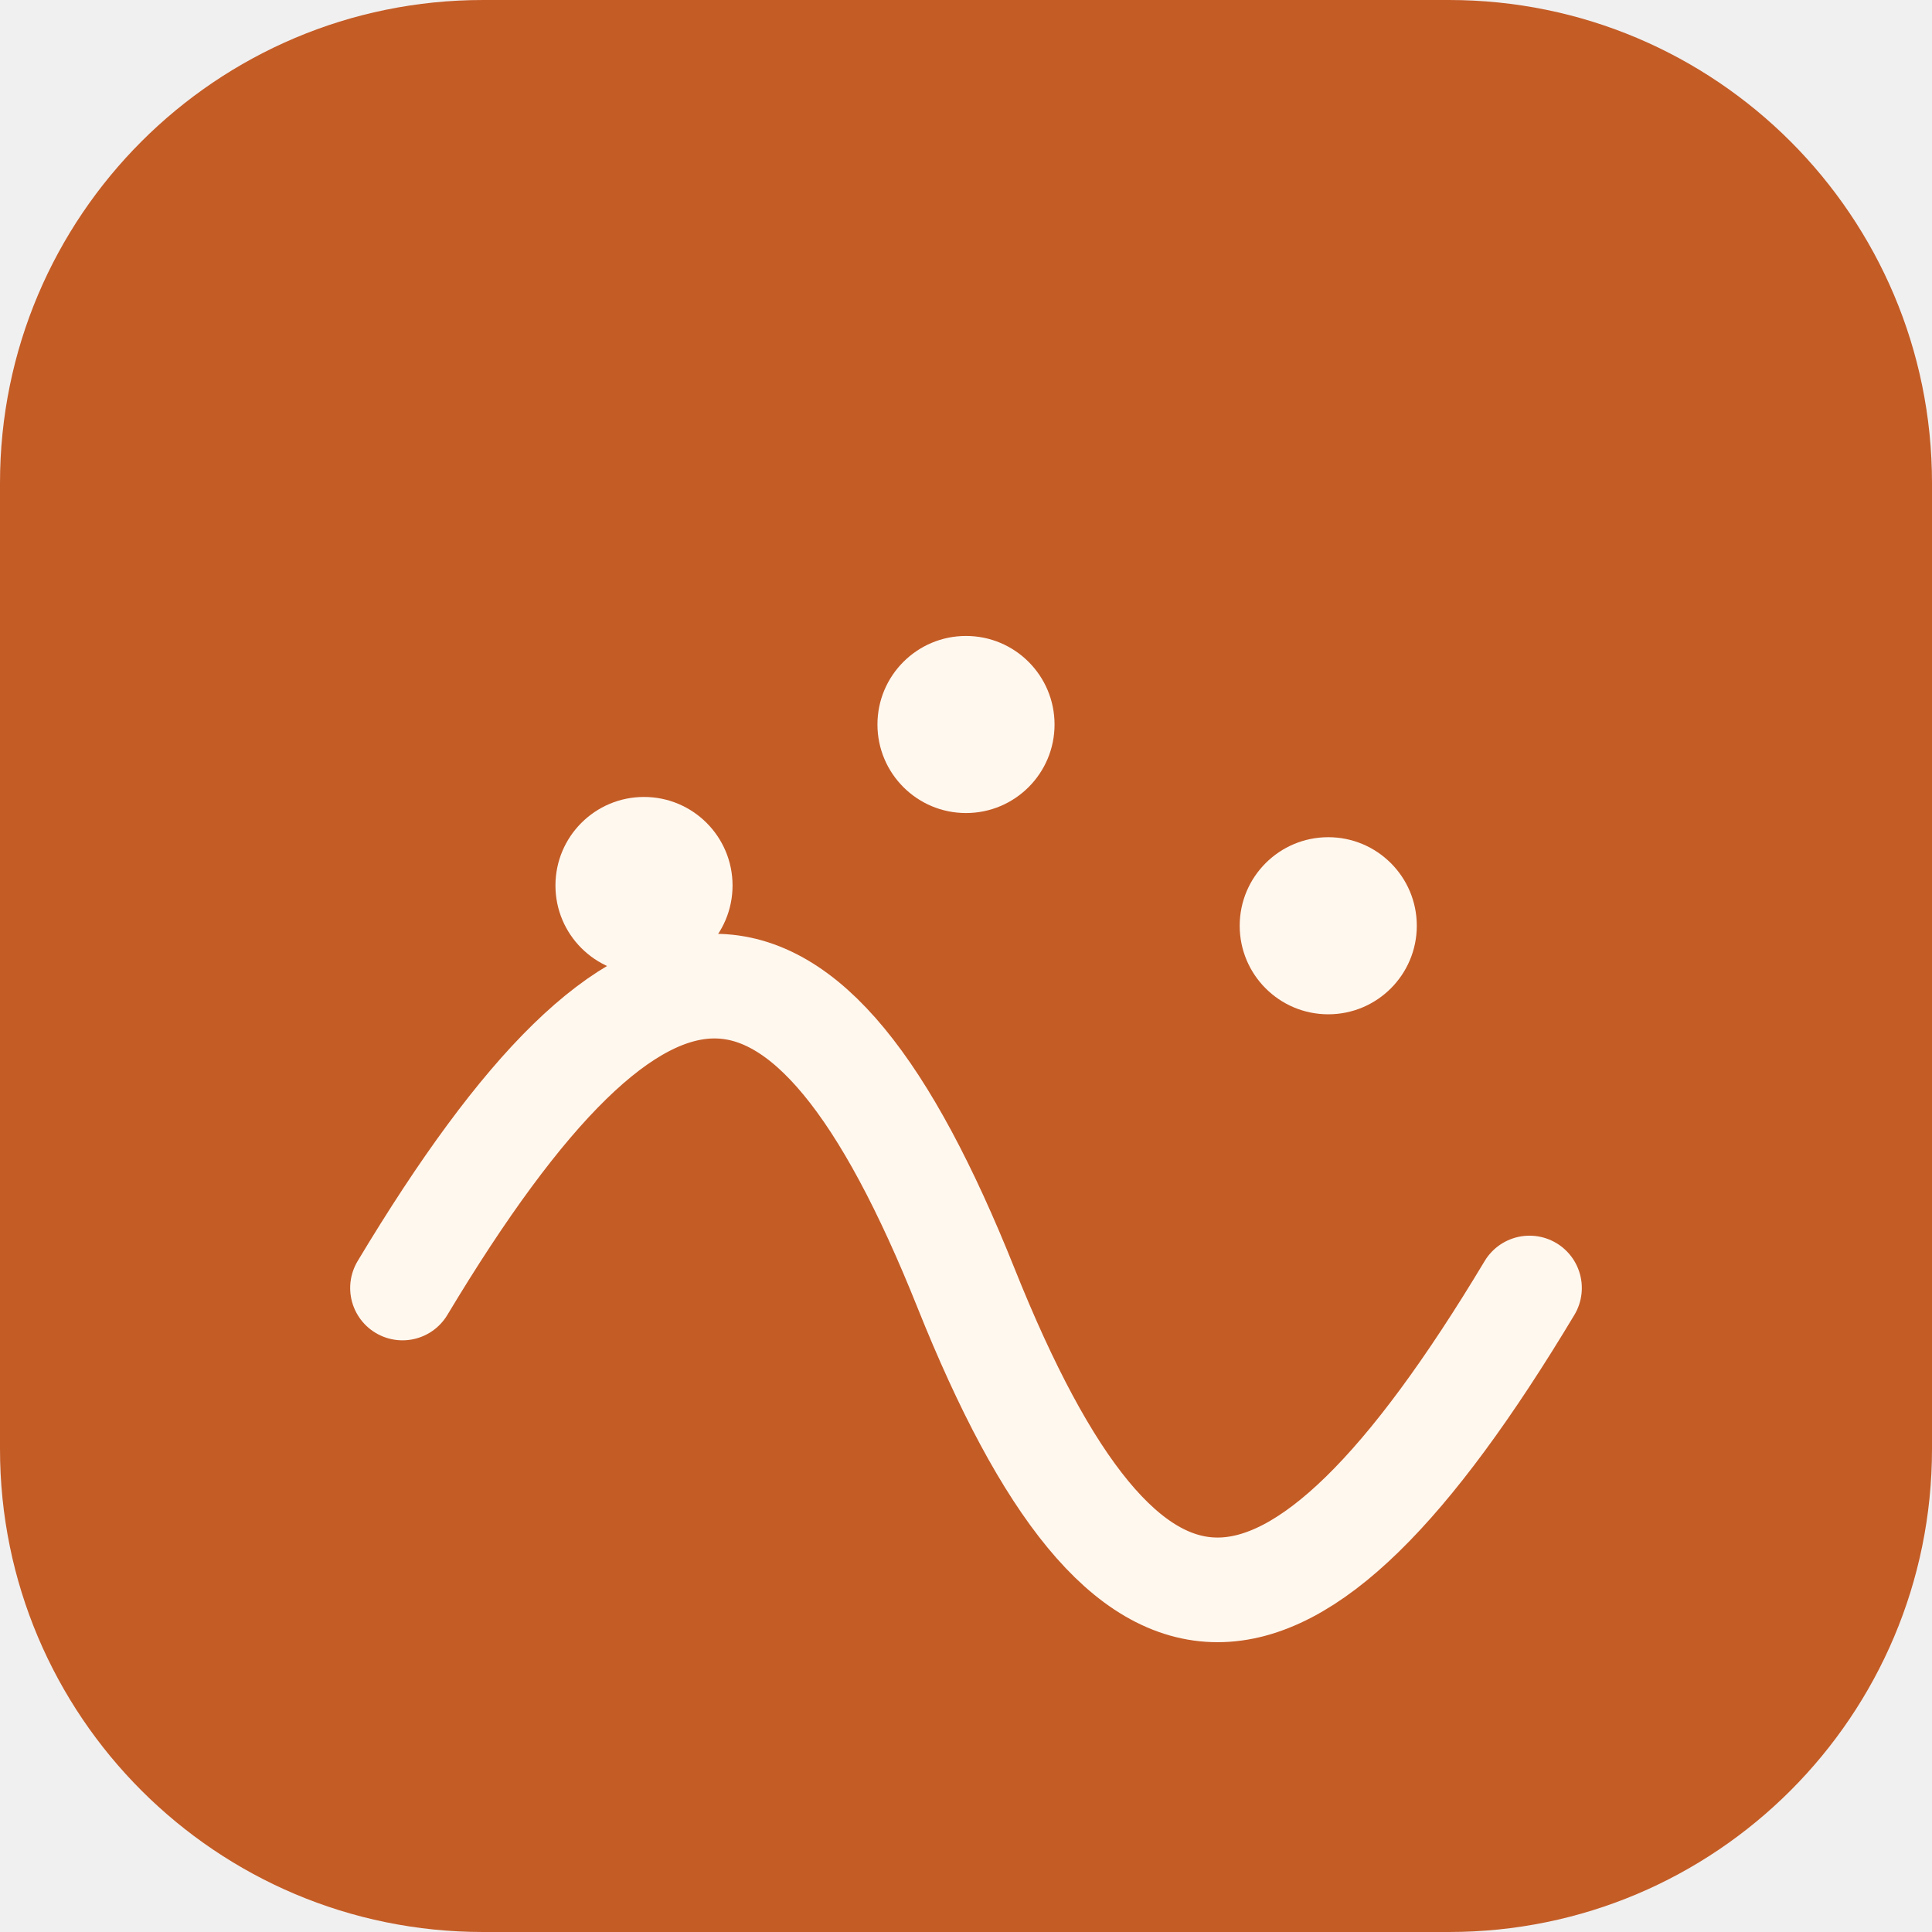
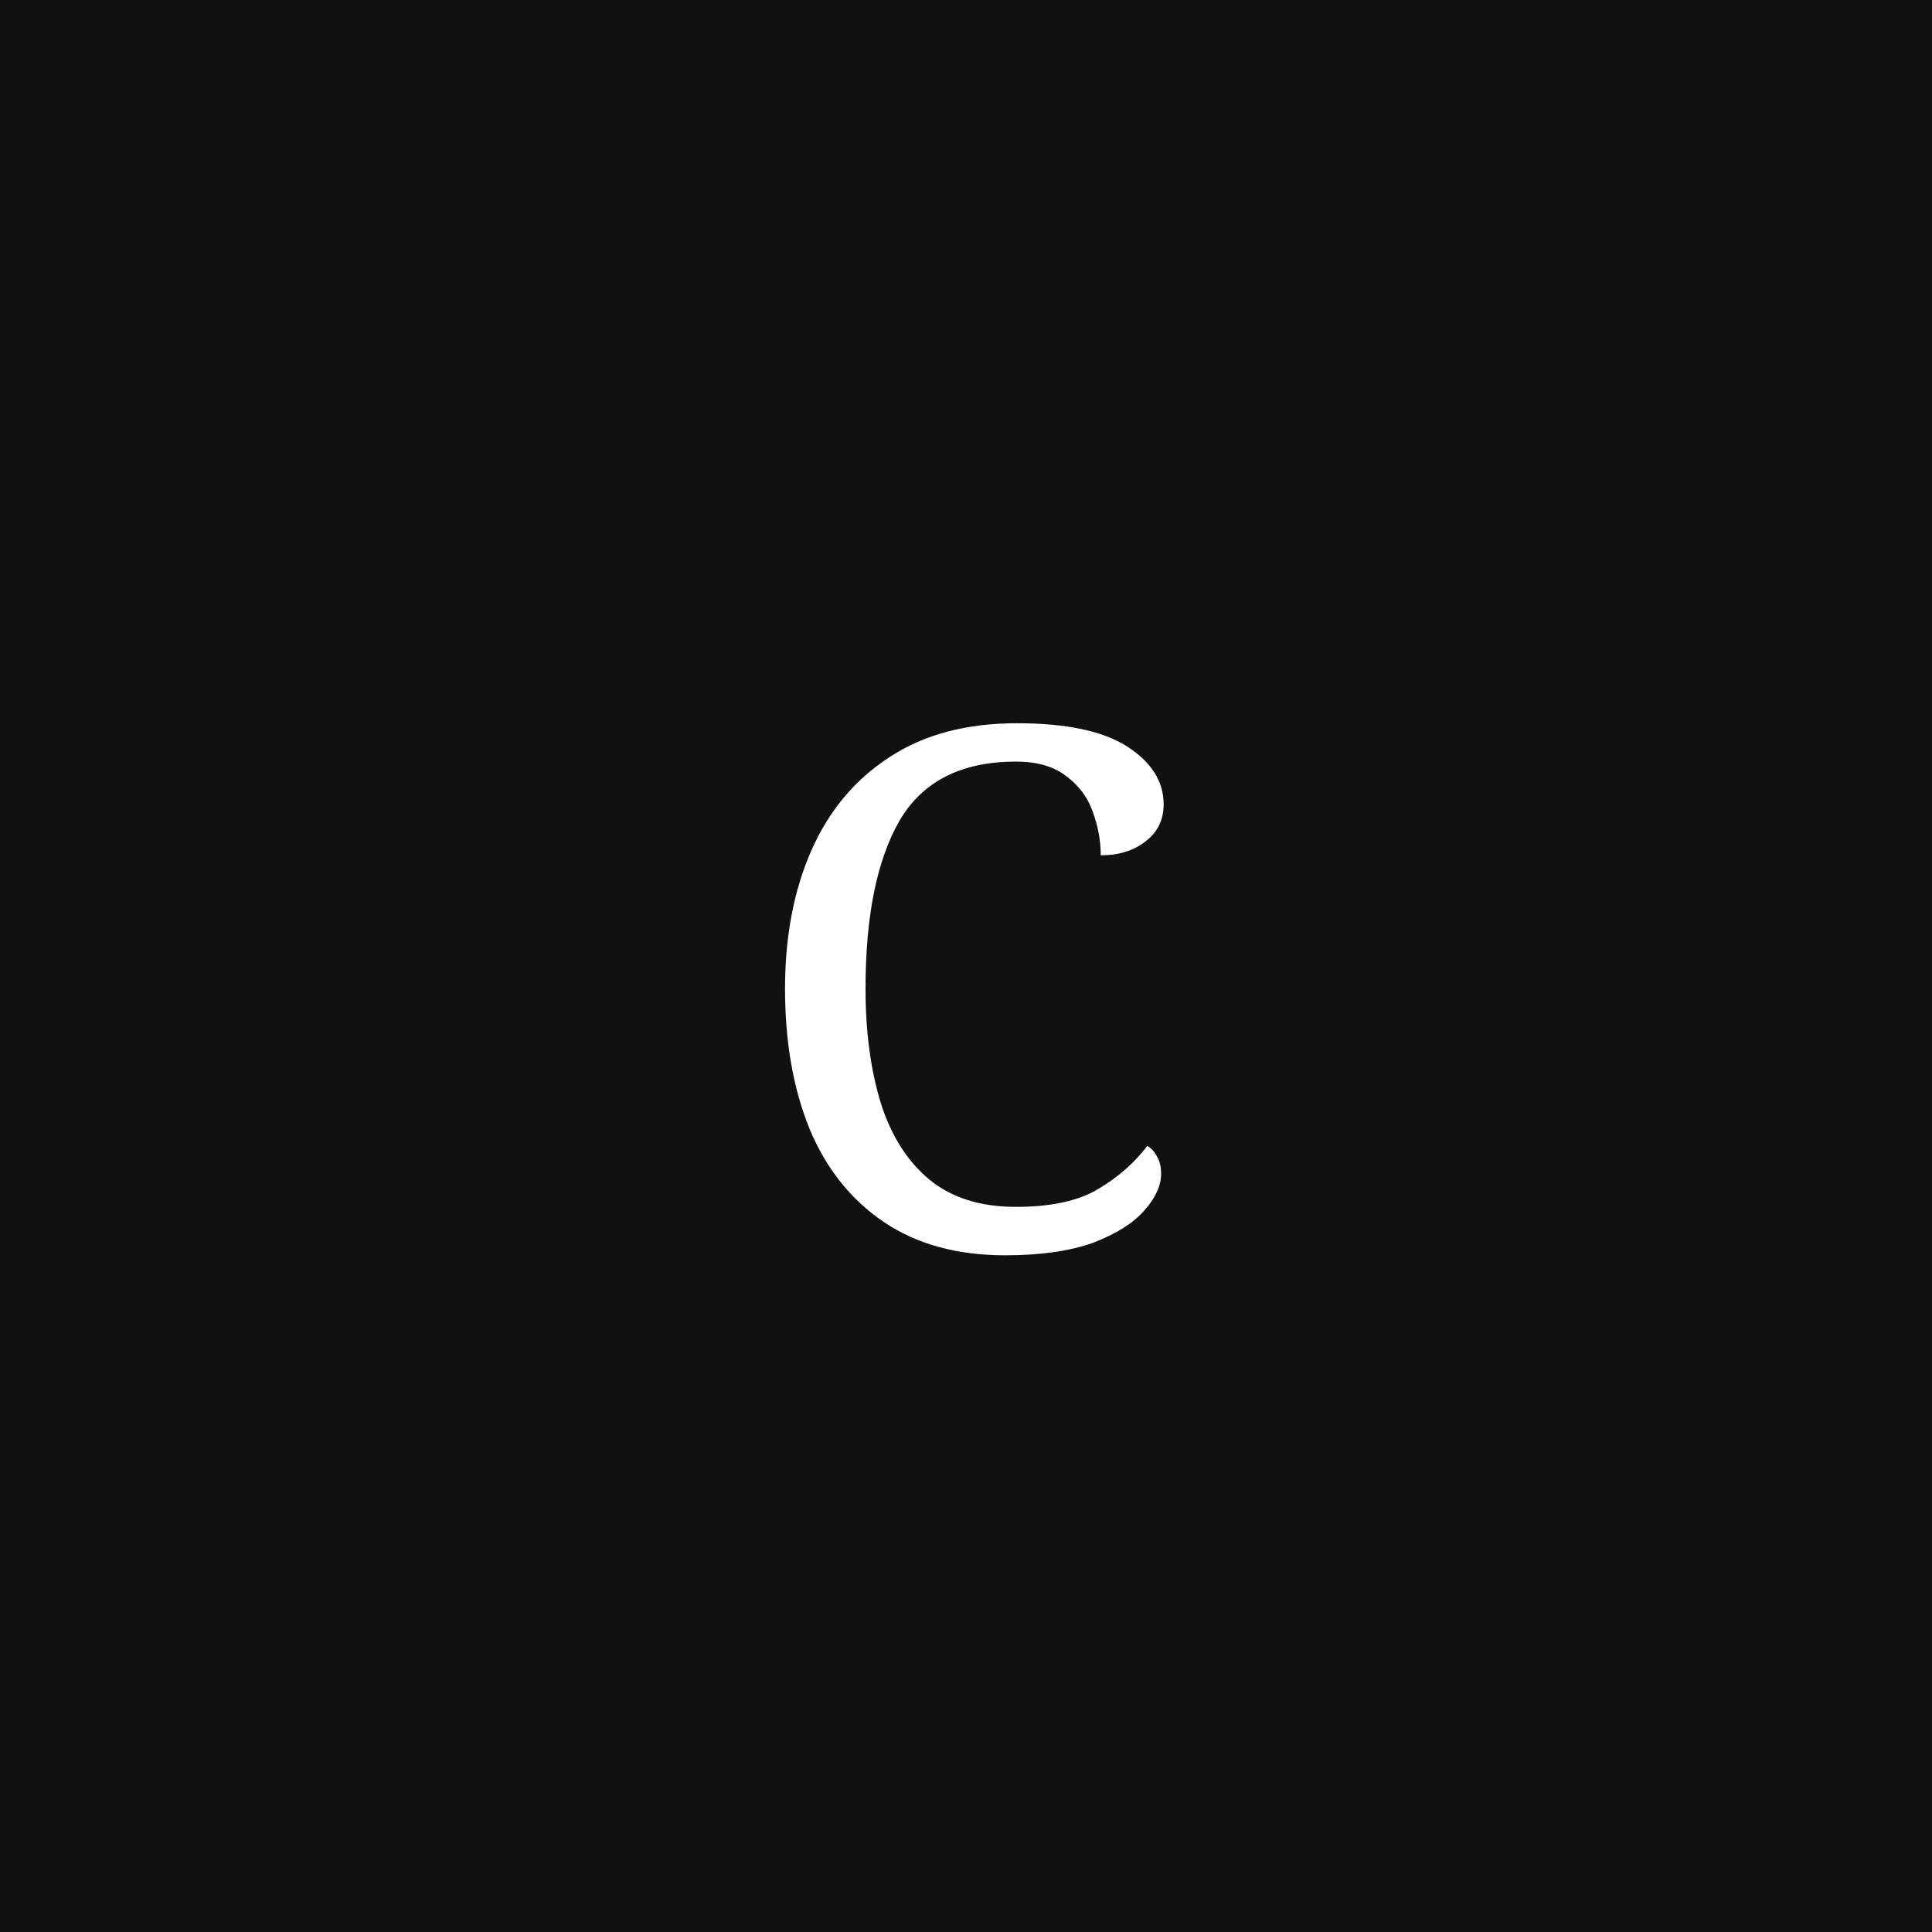
<svg xmlns="http://www.w3.org/2000/svg" viewBox="0 0 48 48">
-   <rect width="48" height="48" rx="12" fill="#c45c26" />
-   <path d="M10 32c6-10 10-10 14 0s8 10 14 0" fill="none" stroke="#fff8ef" stroke-width="2.6" stroke-linecap="round" />
-   <circle cx="16" cy="22" r="2.2" fill="#fff8ef" />
-   <circle cx="24" cy="18" r="2.2" fill="#fff8ef" />
-   <circle cx="33" cy="23" r="2.2" fill="#fff8ef" />
+   <rect width="48" height="48" fill="#111" />
+   <text x="24" y="31" text-anchor="middle" font-size="18" fill="#fff" font-family="Georgia, serif">C</text>
</svg>
